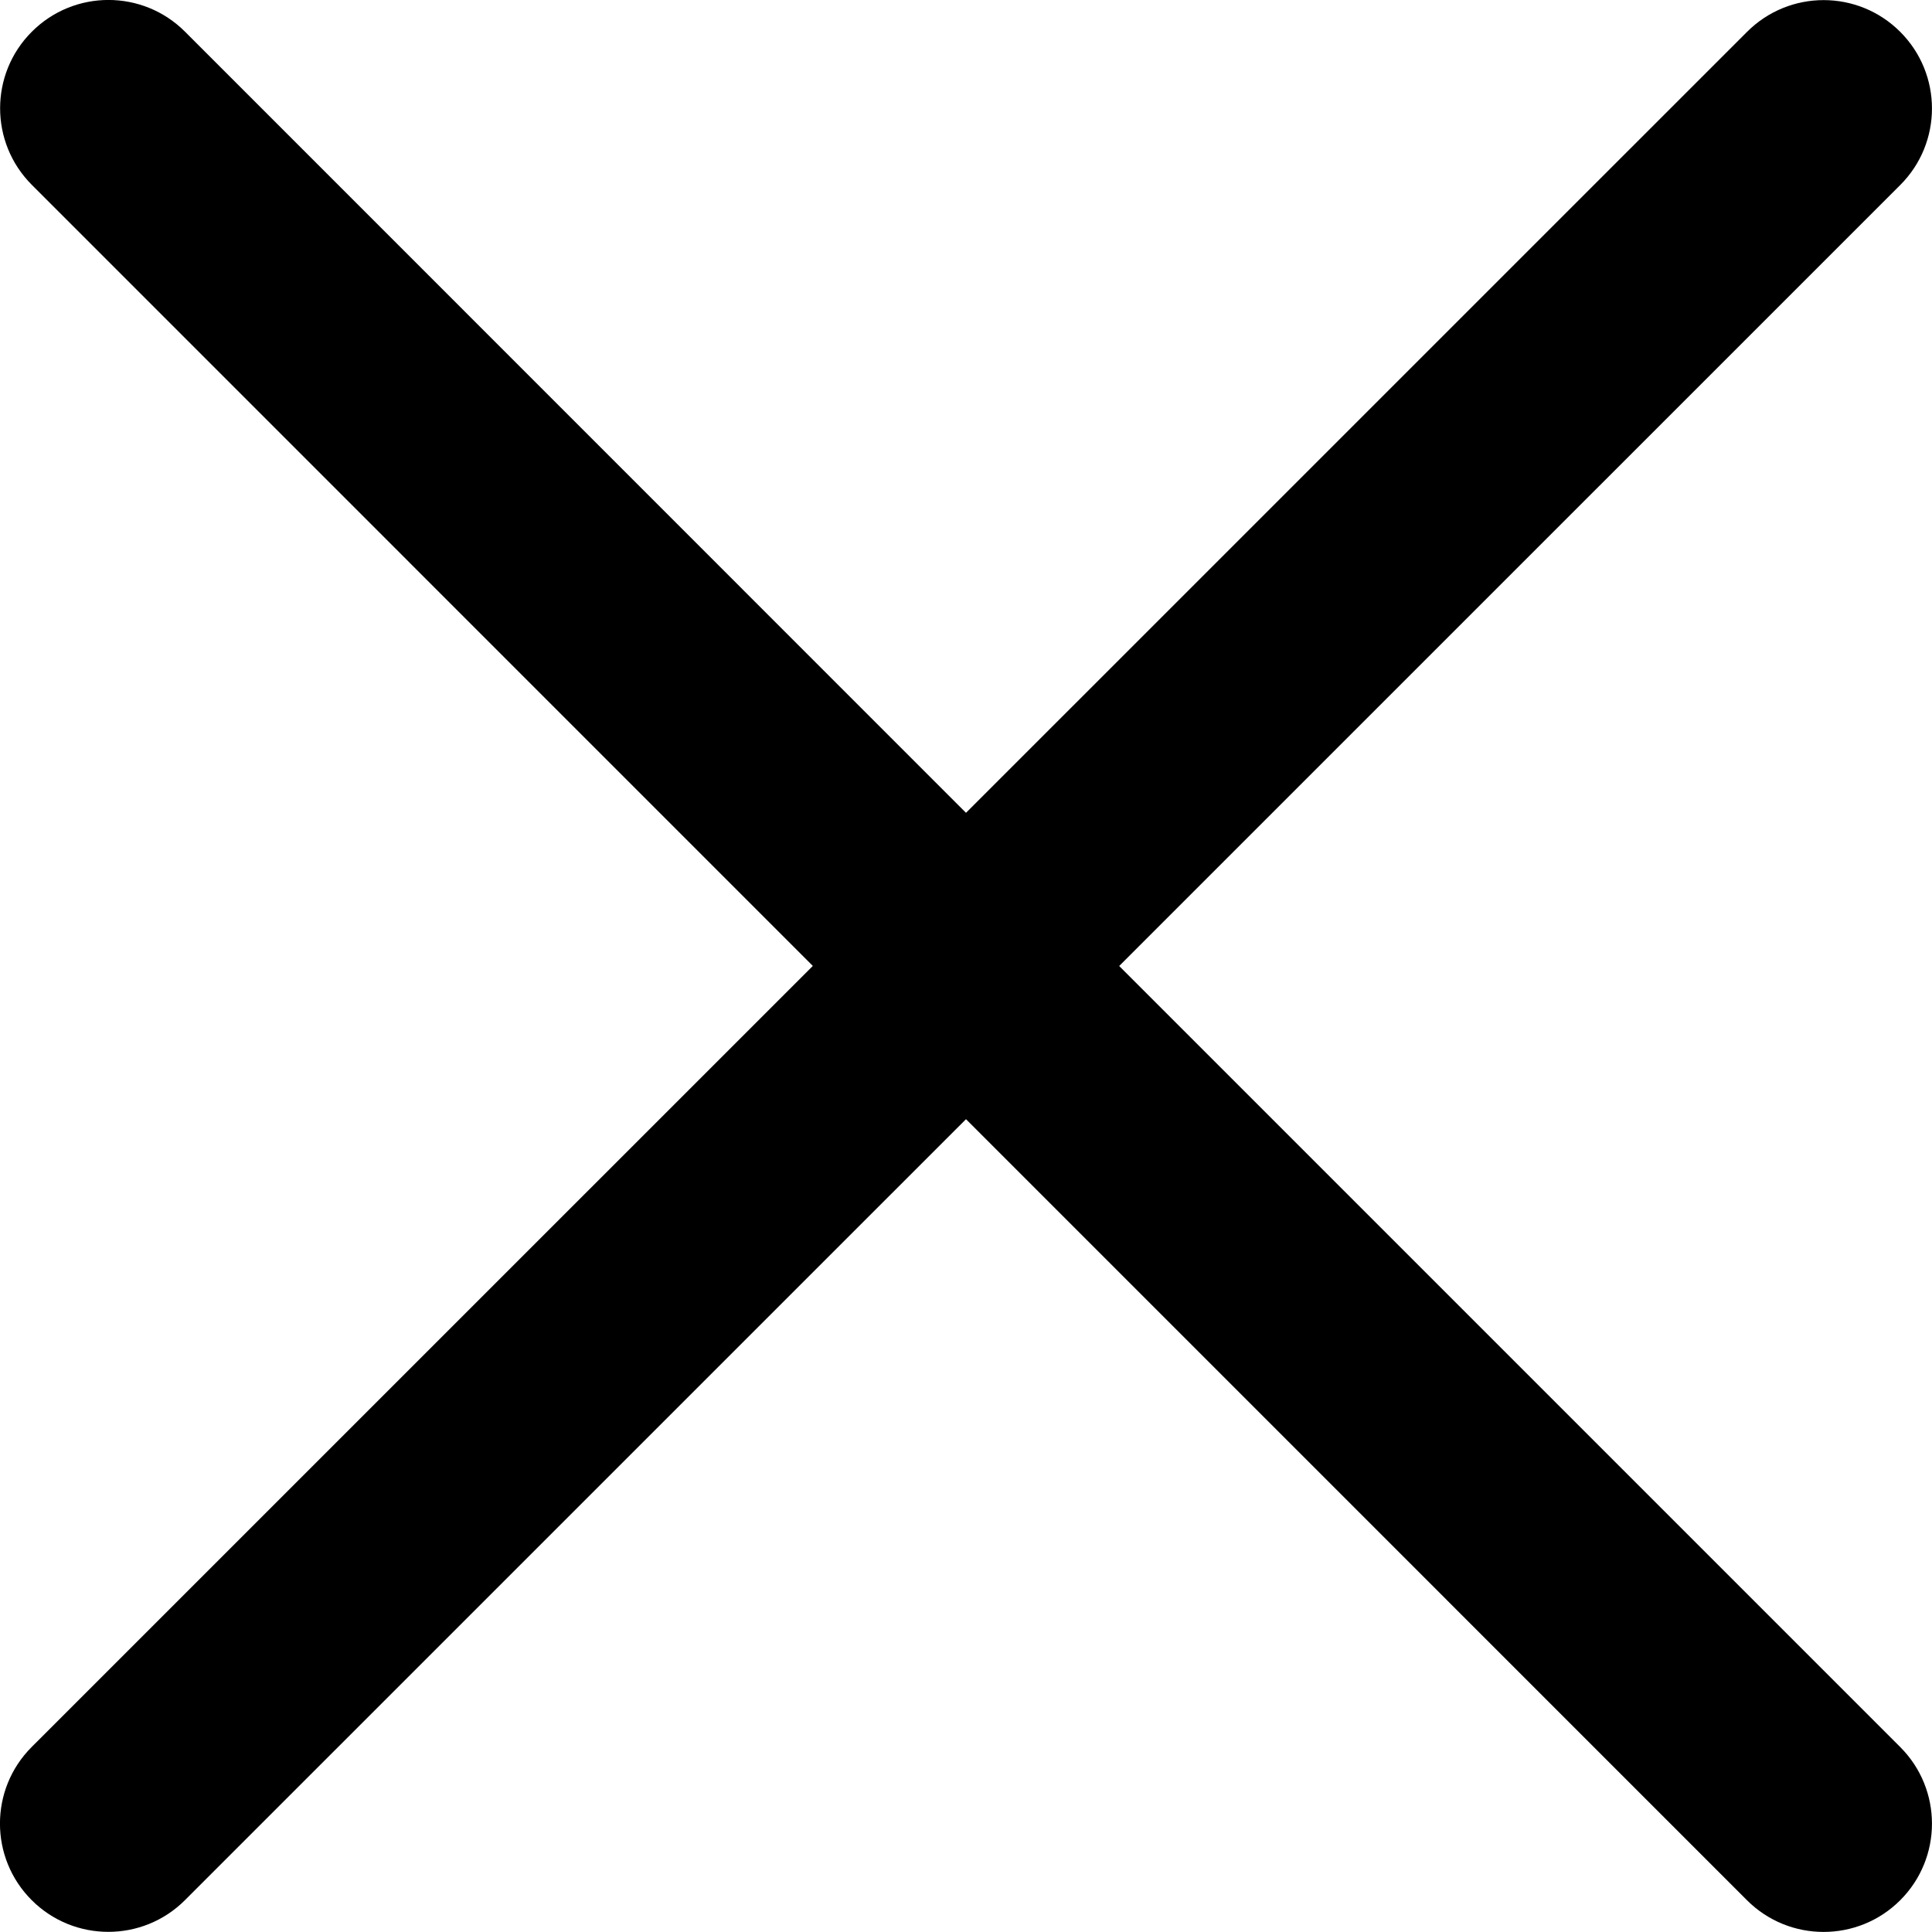
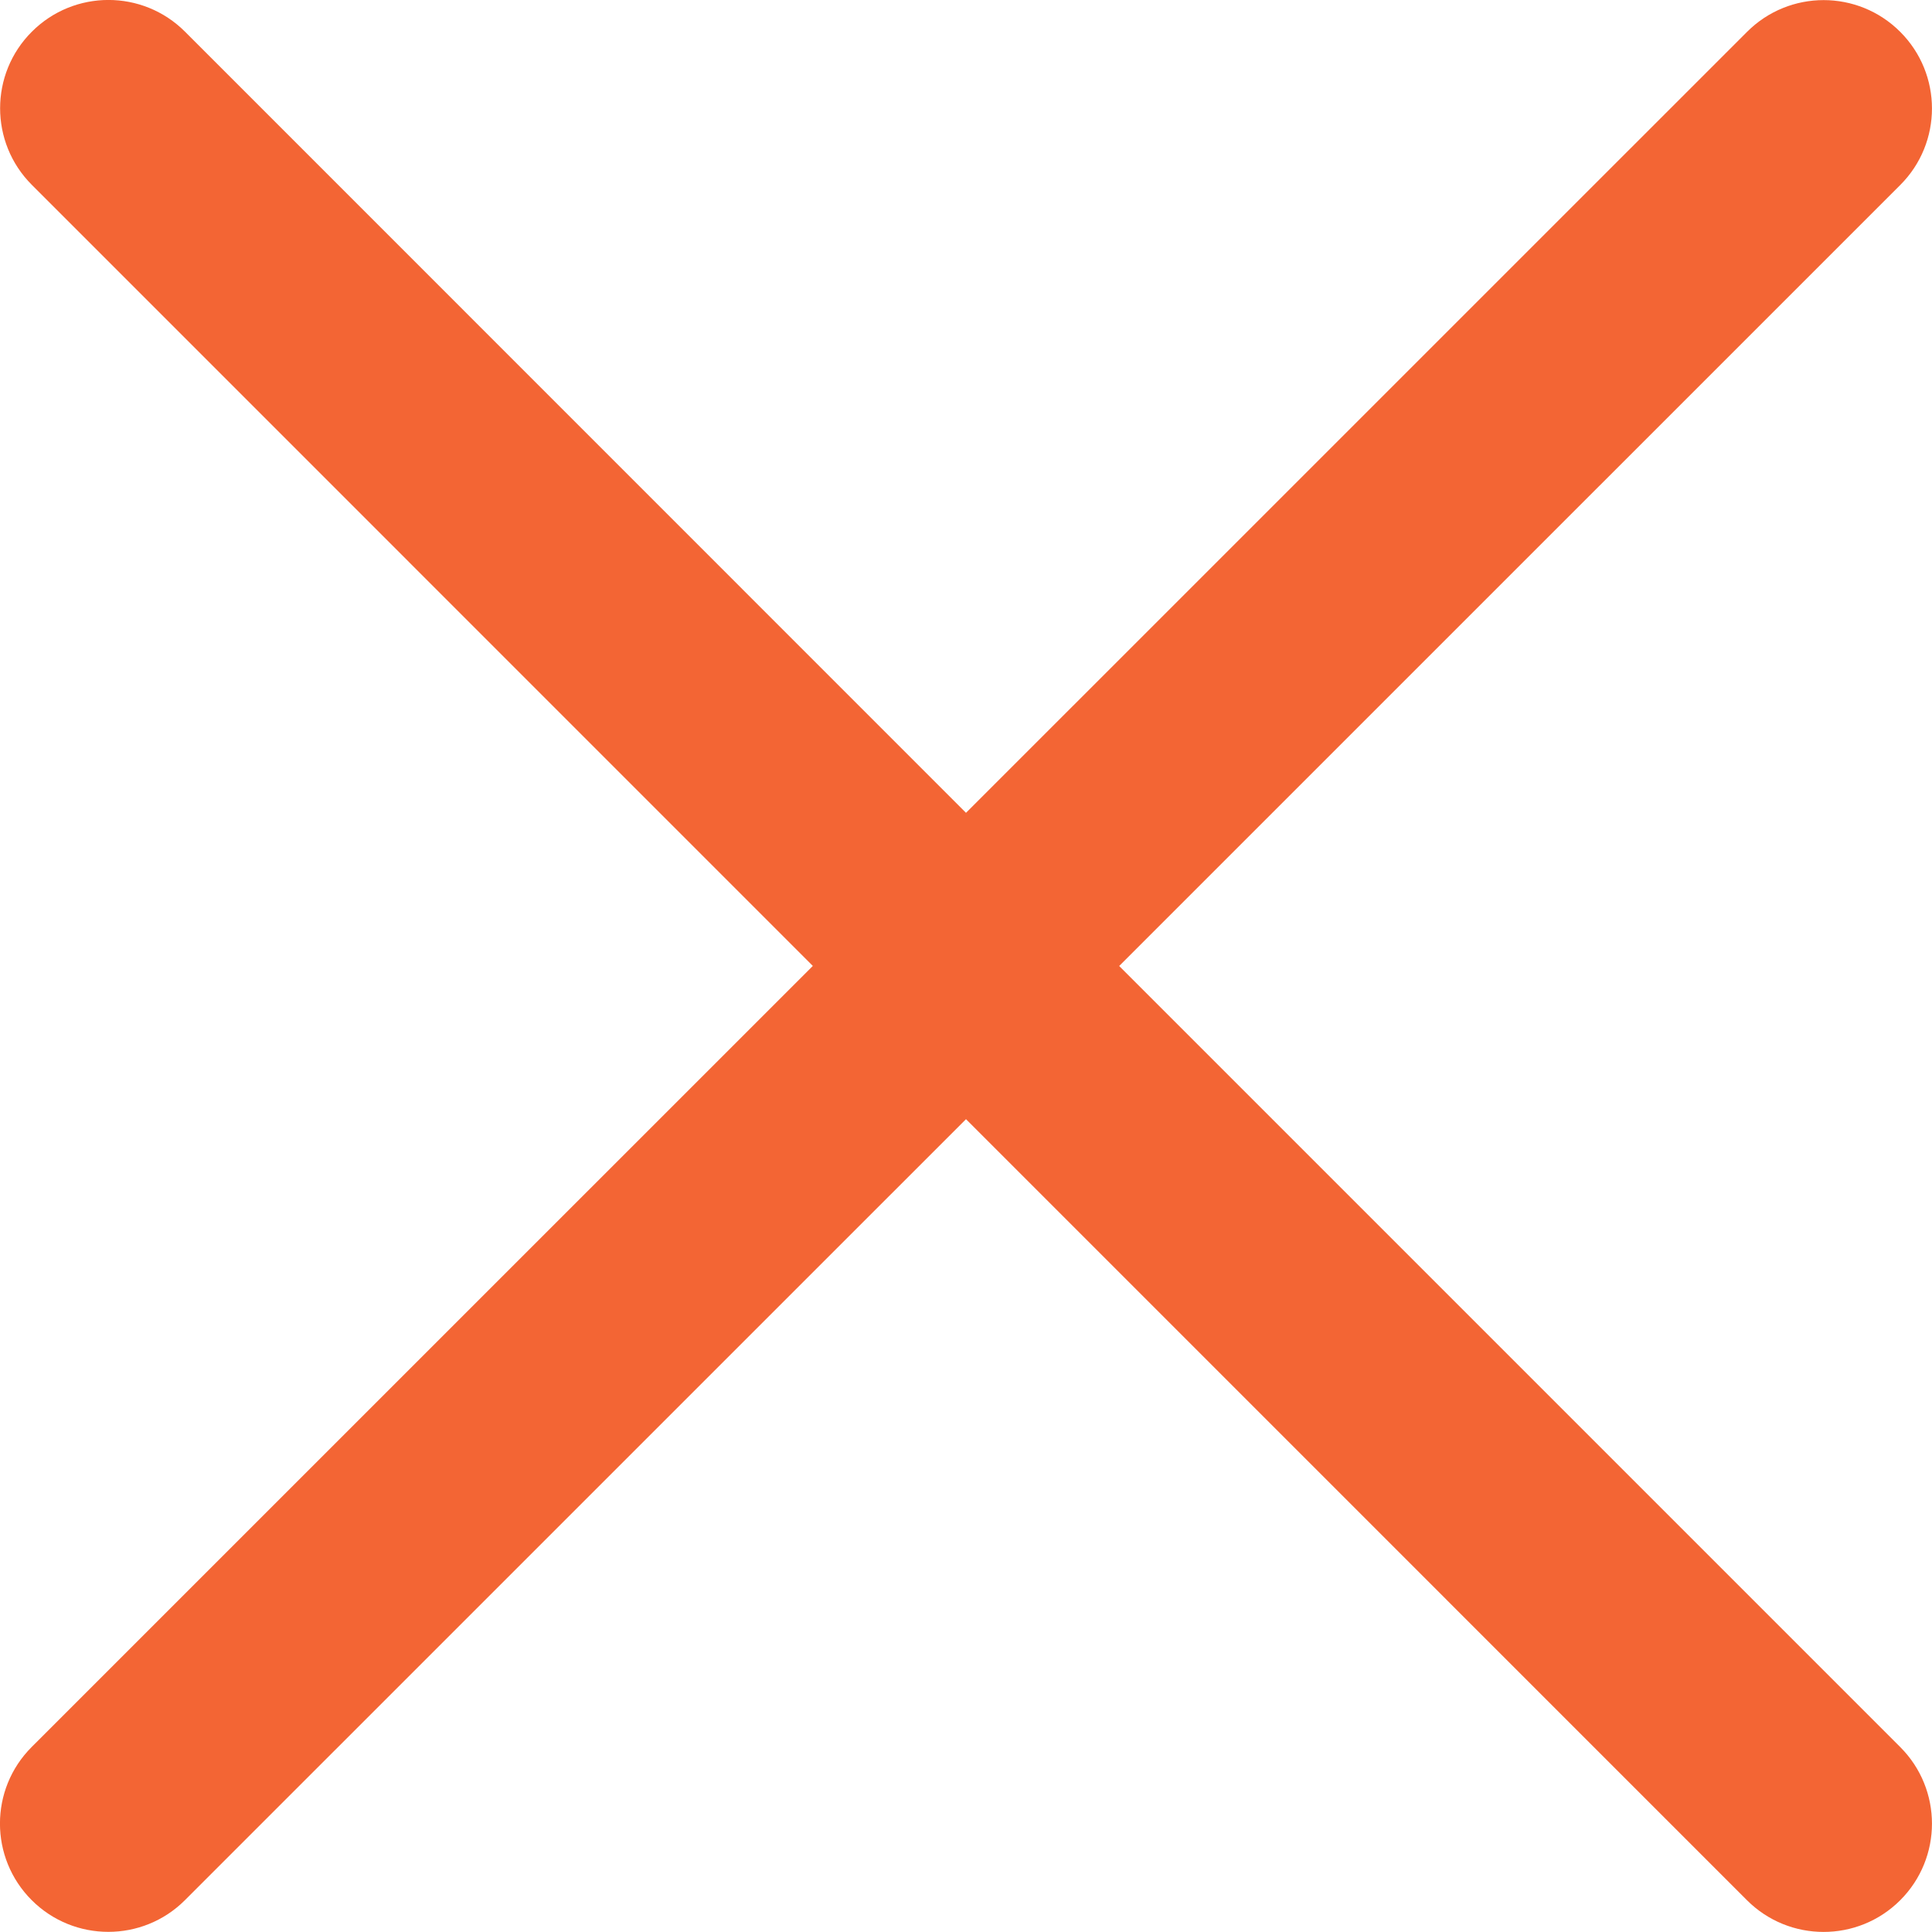
- <svg xmlns="http://www.w3.org/2000/svg" version="1.0" id="Layer_1" x="0px" y="0px" width="26.752px" height="26.752px" viewBox="0 0 26.752 26.752" enable-background="new 0 0 26.752 26.752" xml:space="preserve">
+ <svg xmlns="http://www.w3.org/2000/svg" version="1.0" id="Layer_1" x="0px" y="0px" width="26.752px" height="26.752px" viewBox="0 0 26.752 26.752" enable-background="new 0 0 26.752 26.752" xml:space="preserve" fill="#f36534">
  <path d="M15.497,13.376L26.312,2.562c0.586-0.585,0.586-1.535,0-2.121s-1.535-0.586-2.121,0L13.376,11.255L2.562,0.439  c-0.586-0.586-1.535-0.586-2.121,0c-0.586,0.585-0.586,1.535,0,2.121l10.814,10.815L0.439,24.19c-0.586,0.586-0.586,1.535,0,2.121  c0.293,0.293,0.677,0.439,1.061,0.439s0.768-0.146,1.061-0.439l10.815-10.814L24.19,26.312c0.293,0.293,0.677,0.439,1.061,0.439  s0.768-0.146,1.061-0.439c0.586-0.586,0.586-1.535,0-2.121L15.497,13.376z" />
</svg>
